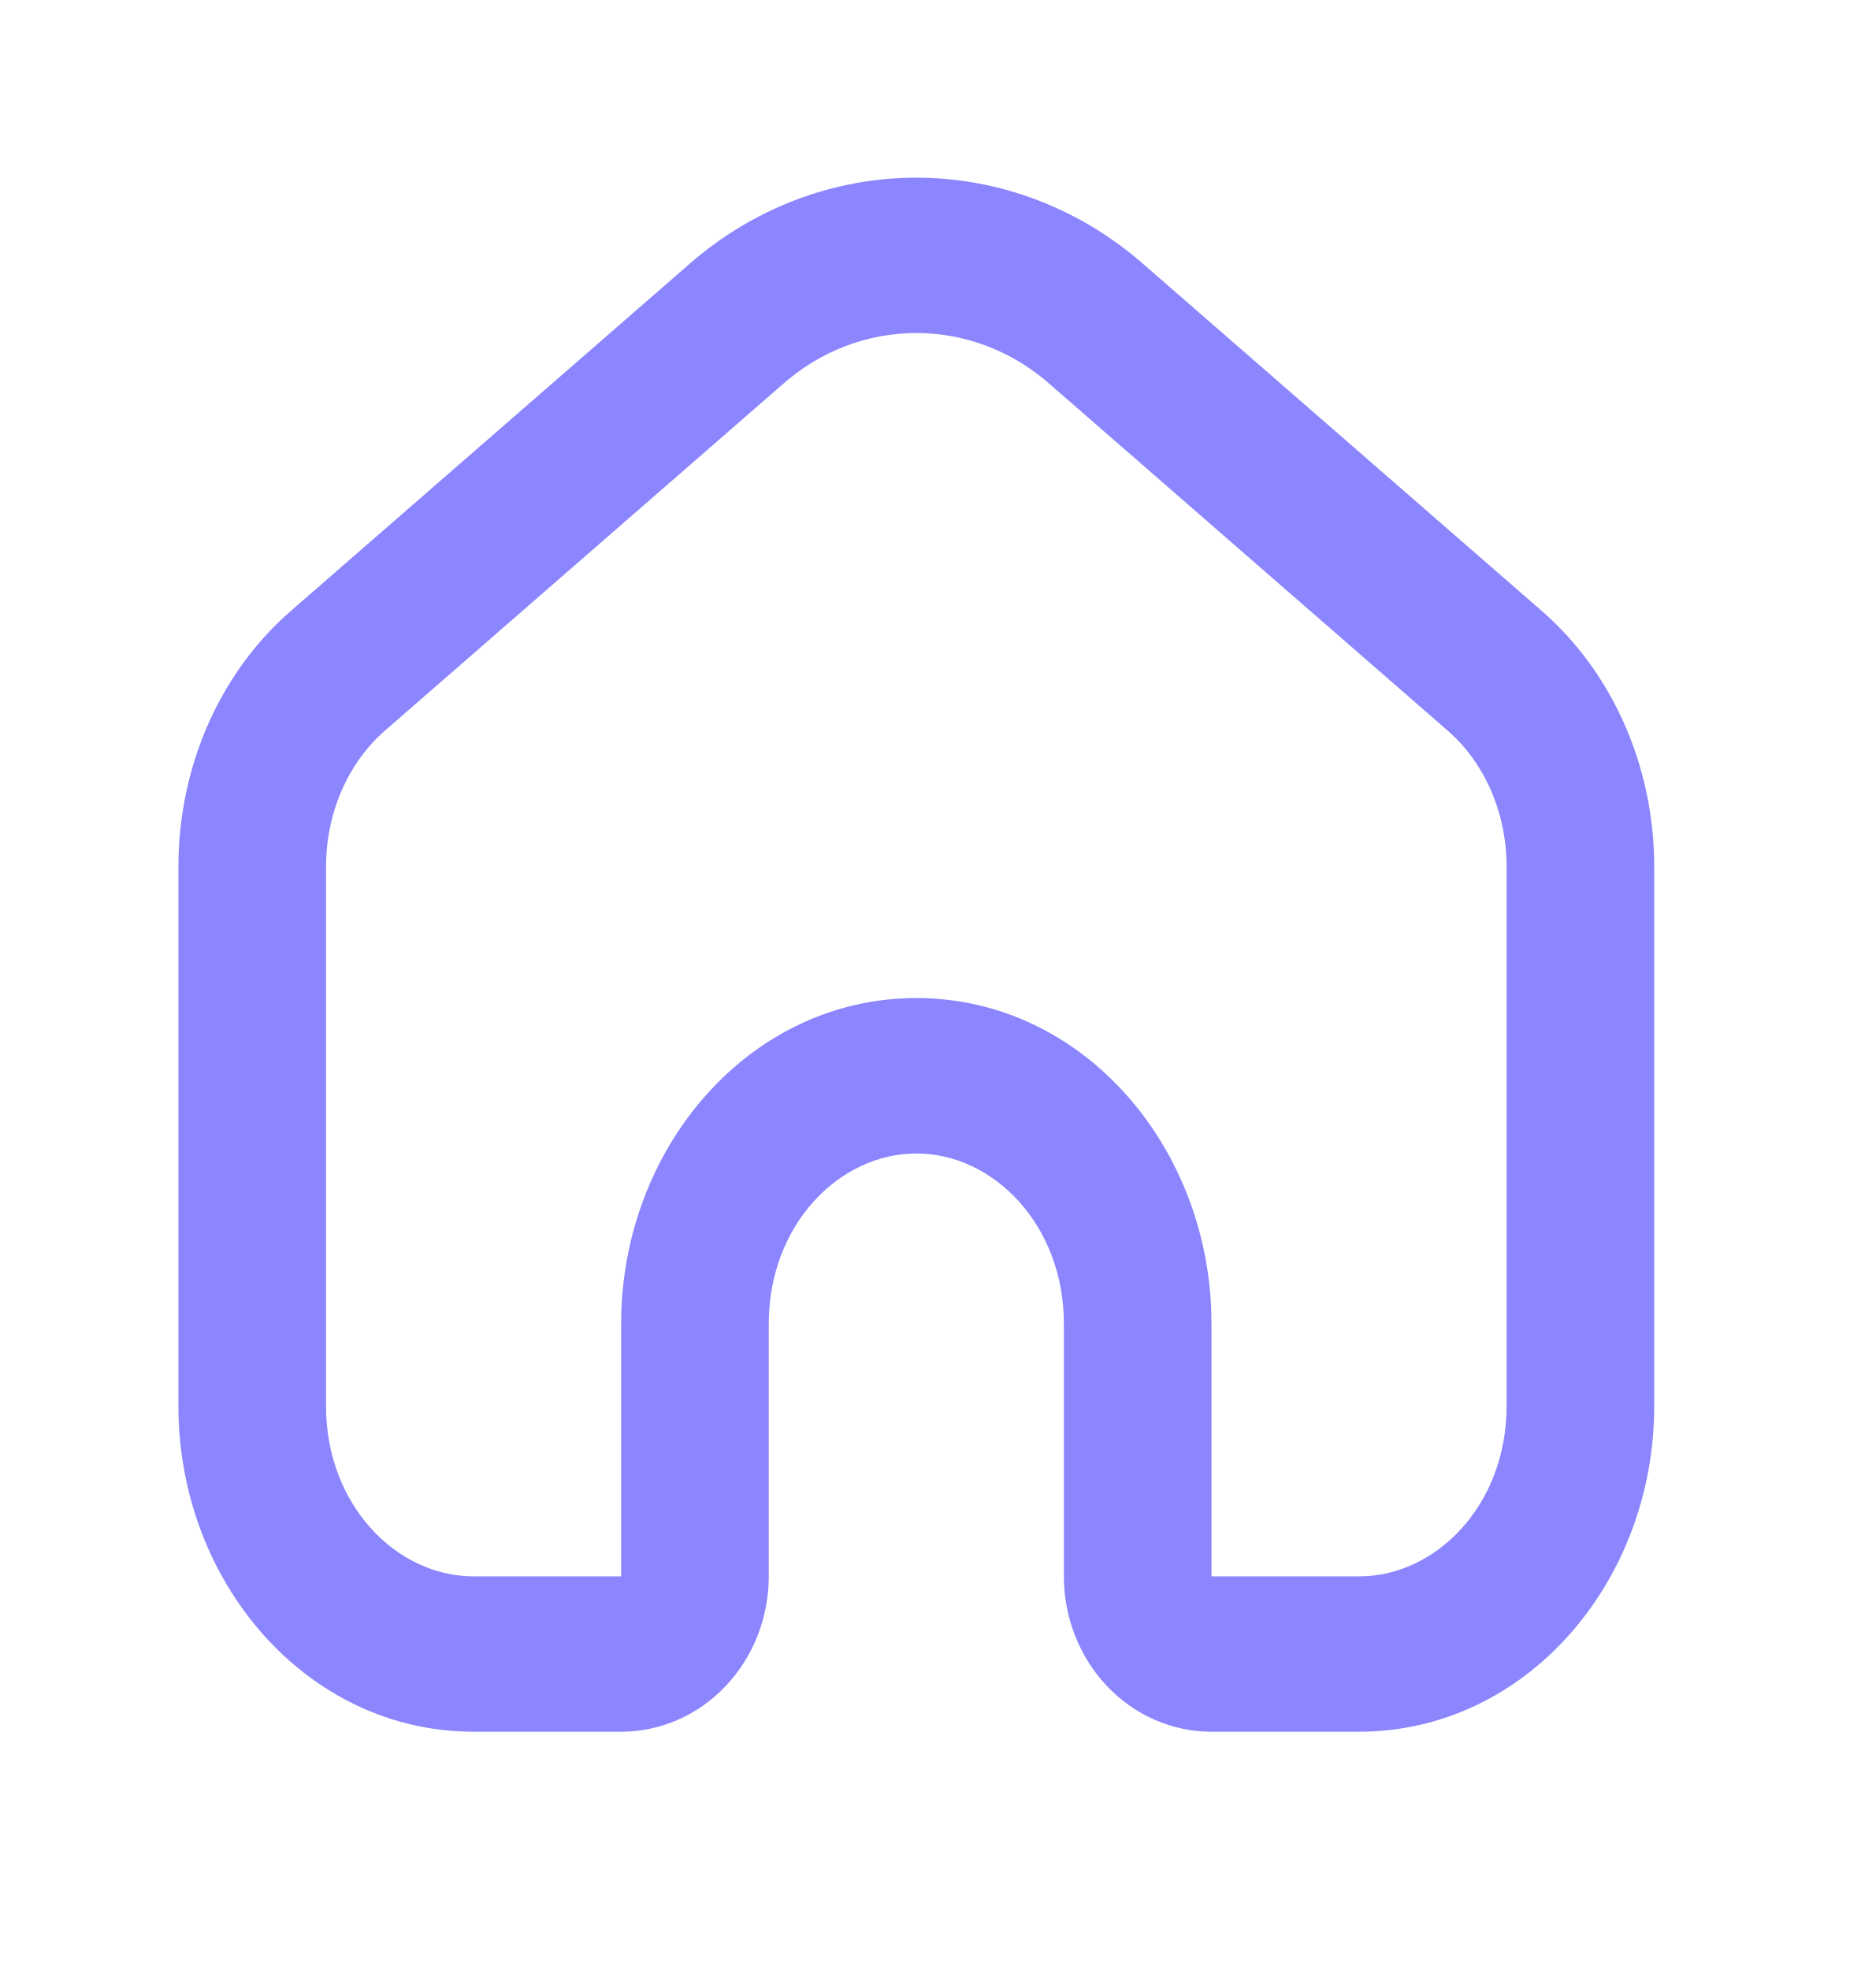
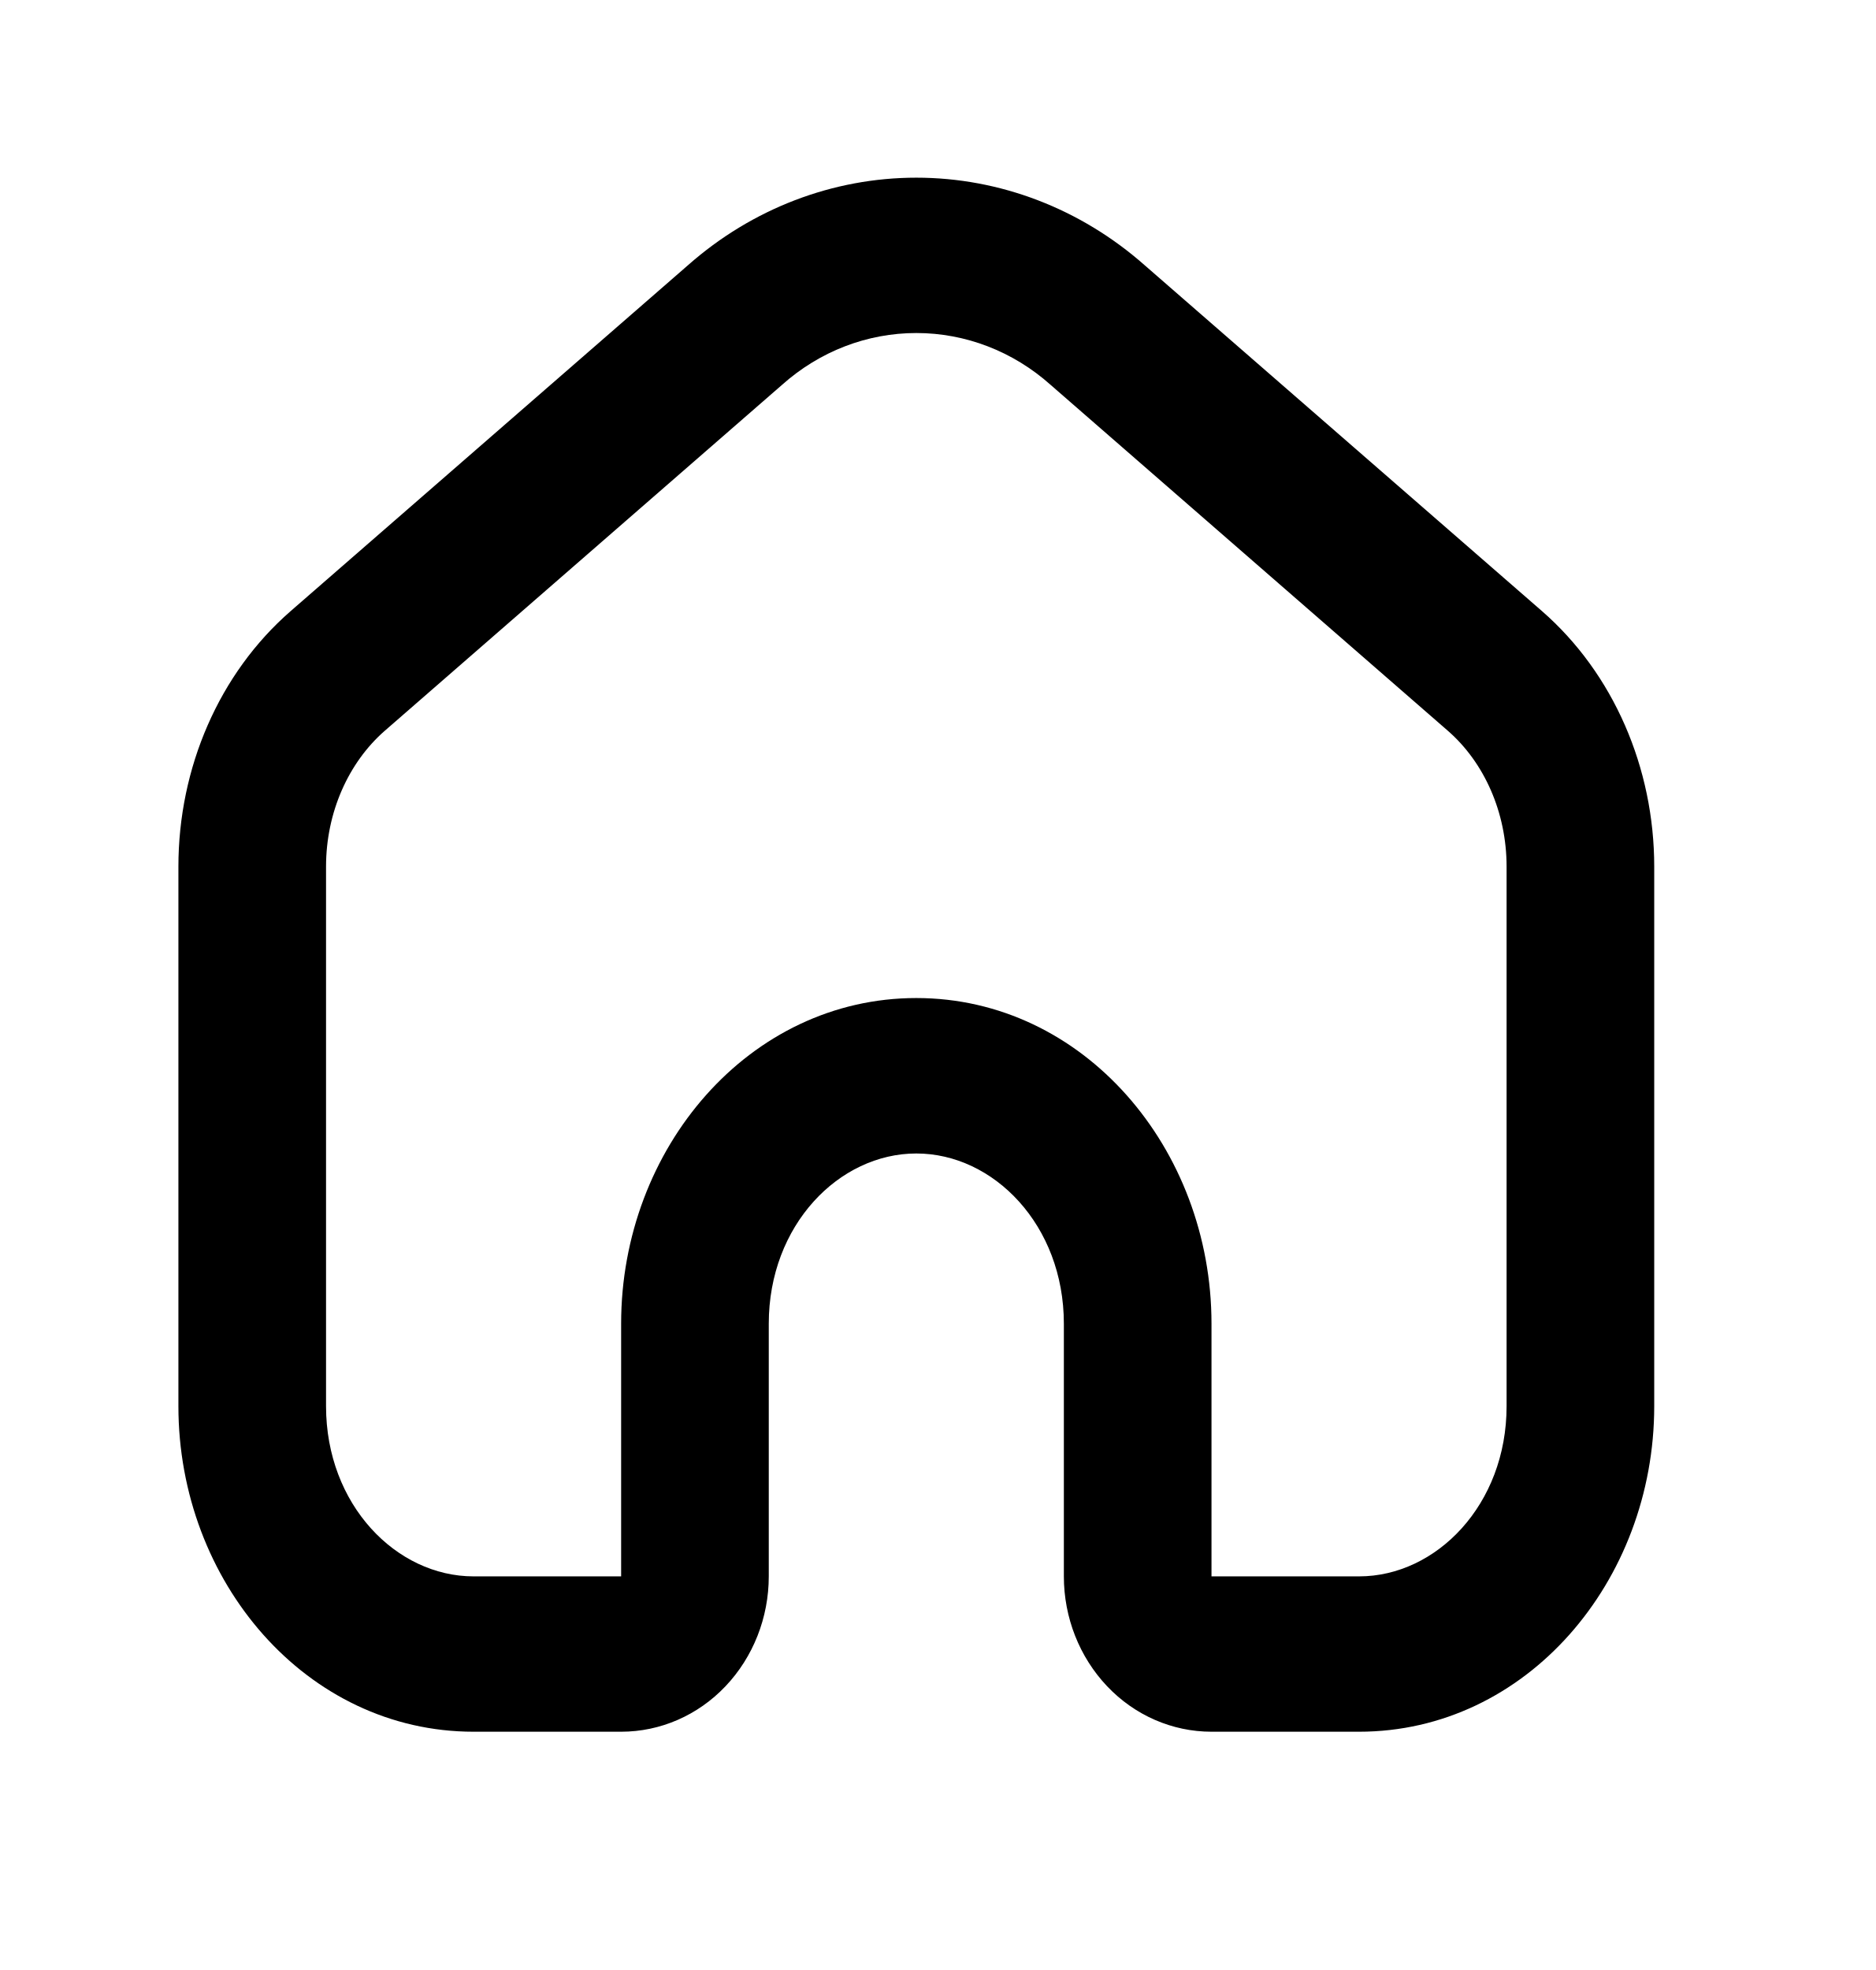
<svg xmlns="http://www.w3.org/2000/svg" width="20" height="21" viewBox="0 0 20 21" fill="none">
-   <path fill-rule="evenodd" clip-rule="evenodd" d="M11.2 4.102C10.8 3.745 10.293 3.55 9.769 3.55C9.245 3.55 8.738 3.745 8.338 4.102L4.101 7.791C3.716 8.128 3.476 8.659 3.476 9.238V14.99C3.476 16.04 4.225 16.804 5.049 16.804H6.622V14.11C6.622 12.242 7.986 10.639 9.769 10.639C11.552 10.639 12.916 12.242 12.916 14.11V16.804H14.489C15.313 16.804 16.062 16.04 16.062 14.99V9.238C16.062 8.659 15.823 8.128 15.437 7.791L11.2 4.102ZM12.202 2.826L16.439 6.514C17.202 7.179 17.636 8.186 17.636 9.238V14.99C17.636 16.858 16.272 18.46 14.489 18.46H12.916C12.498 18.46 12.098 18.286 11.803 17.975C11.508 17.664 11.342 17.243 11.342 16.804V14.11C11.342 13.06 10.593 12.296 9.769 12.296C8.945 12.296 8.196 13.06 8.196 14.11V16.804C8.196 17.243 8.03 17.664 7.735 17.975C7.44 18.286 7.04 18.46 6.622 18.46H5.049C3.266 18.46 1.902 16.858 1.902 14.99V9.238C1.902 8.186 2.335 7.179 3.099 6.514L7.336 2.826C8.018 2.224 8.879 1.894 9.769 1.894C10.659 1.894 11.52 2.224 12.202 2.826Z" fill="#8B86FE" />
+   <path fill-rule="evenodd" clip-rule="evenodd" d="M11.2 4.102C10.8 3.745 10.293 3.55 9.769 3.55C9.245 3.55 8.738 3.745 8.338 4.102L4.101 7.791C3.716 8.128 3.476 8.659 3.476 9.238V14.99C3.476 16.04 4.225 16.804 5.049 16.804H6.622V14.11C6.622 12.242 7.986 10.639 9.769 10.639C11.552 10.639 12.916 12.242 12.916 14.11V16.804H14.489C15.313 16.804 16.062 16.04 16.062 14.99V9.238C16.062 8.659 15.823 8.128 15.437 7.791L11.2 4.102ZM12.202 2.826L16.439 6.514C17.202 7.179 17.636 8.186 17.636 9.238V14.99C17.636 16.858 16.272 18.46 14.489 18.46H12.916C12.498 18.46 12.098 18.286 11.803 17.975C11.508 17.664 11.342 17.243 11.342 16.804V14.11C11.342 13.06 10.593 12.296 9.769 12.296C8.945 12.296 8.196 13.06 8.196 14.11V16.804C8.196 17.243 8.03 17.664 7.735 17.975C7.44 18.286 7.04 18.46 6.622 18.46H5.049C3.266 18.46 1.902 16.858 1.902 14.99V9.238C1.902 8.186 2.335 7.179 3.099 6.514L7.336 2.826C8.018 2.224 8.879 1.894 9.769 1.894C10.659 1.894 11.52 2.224 12.202 2.826Z" fill="#000000" />
</svg>
